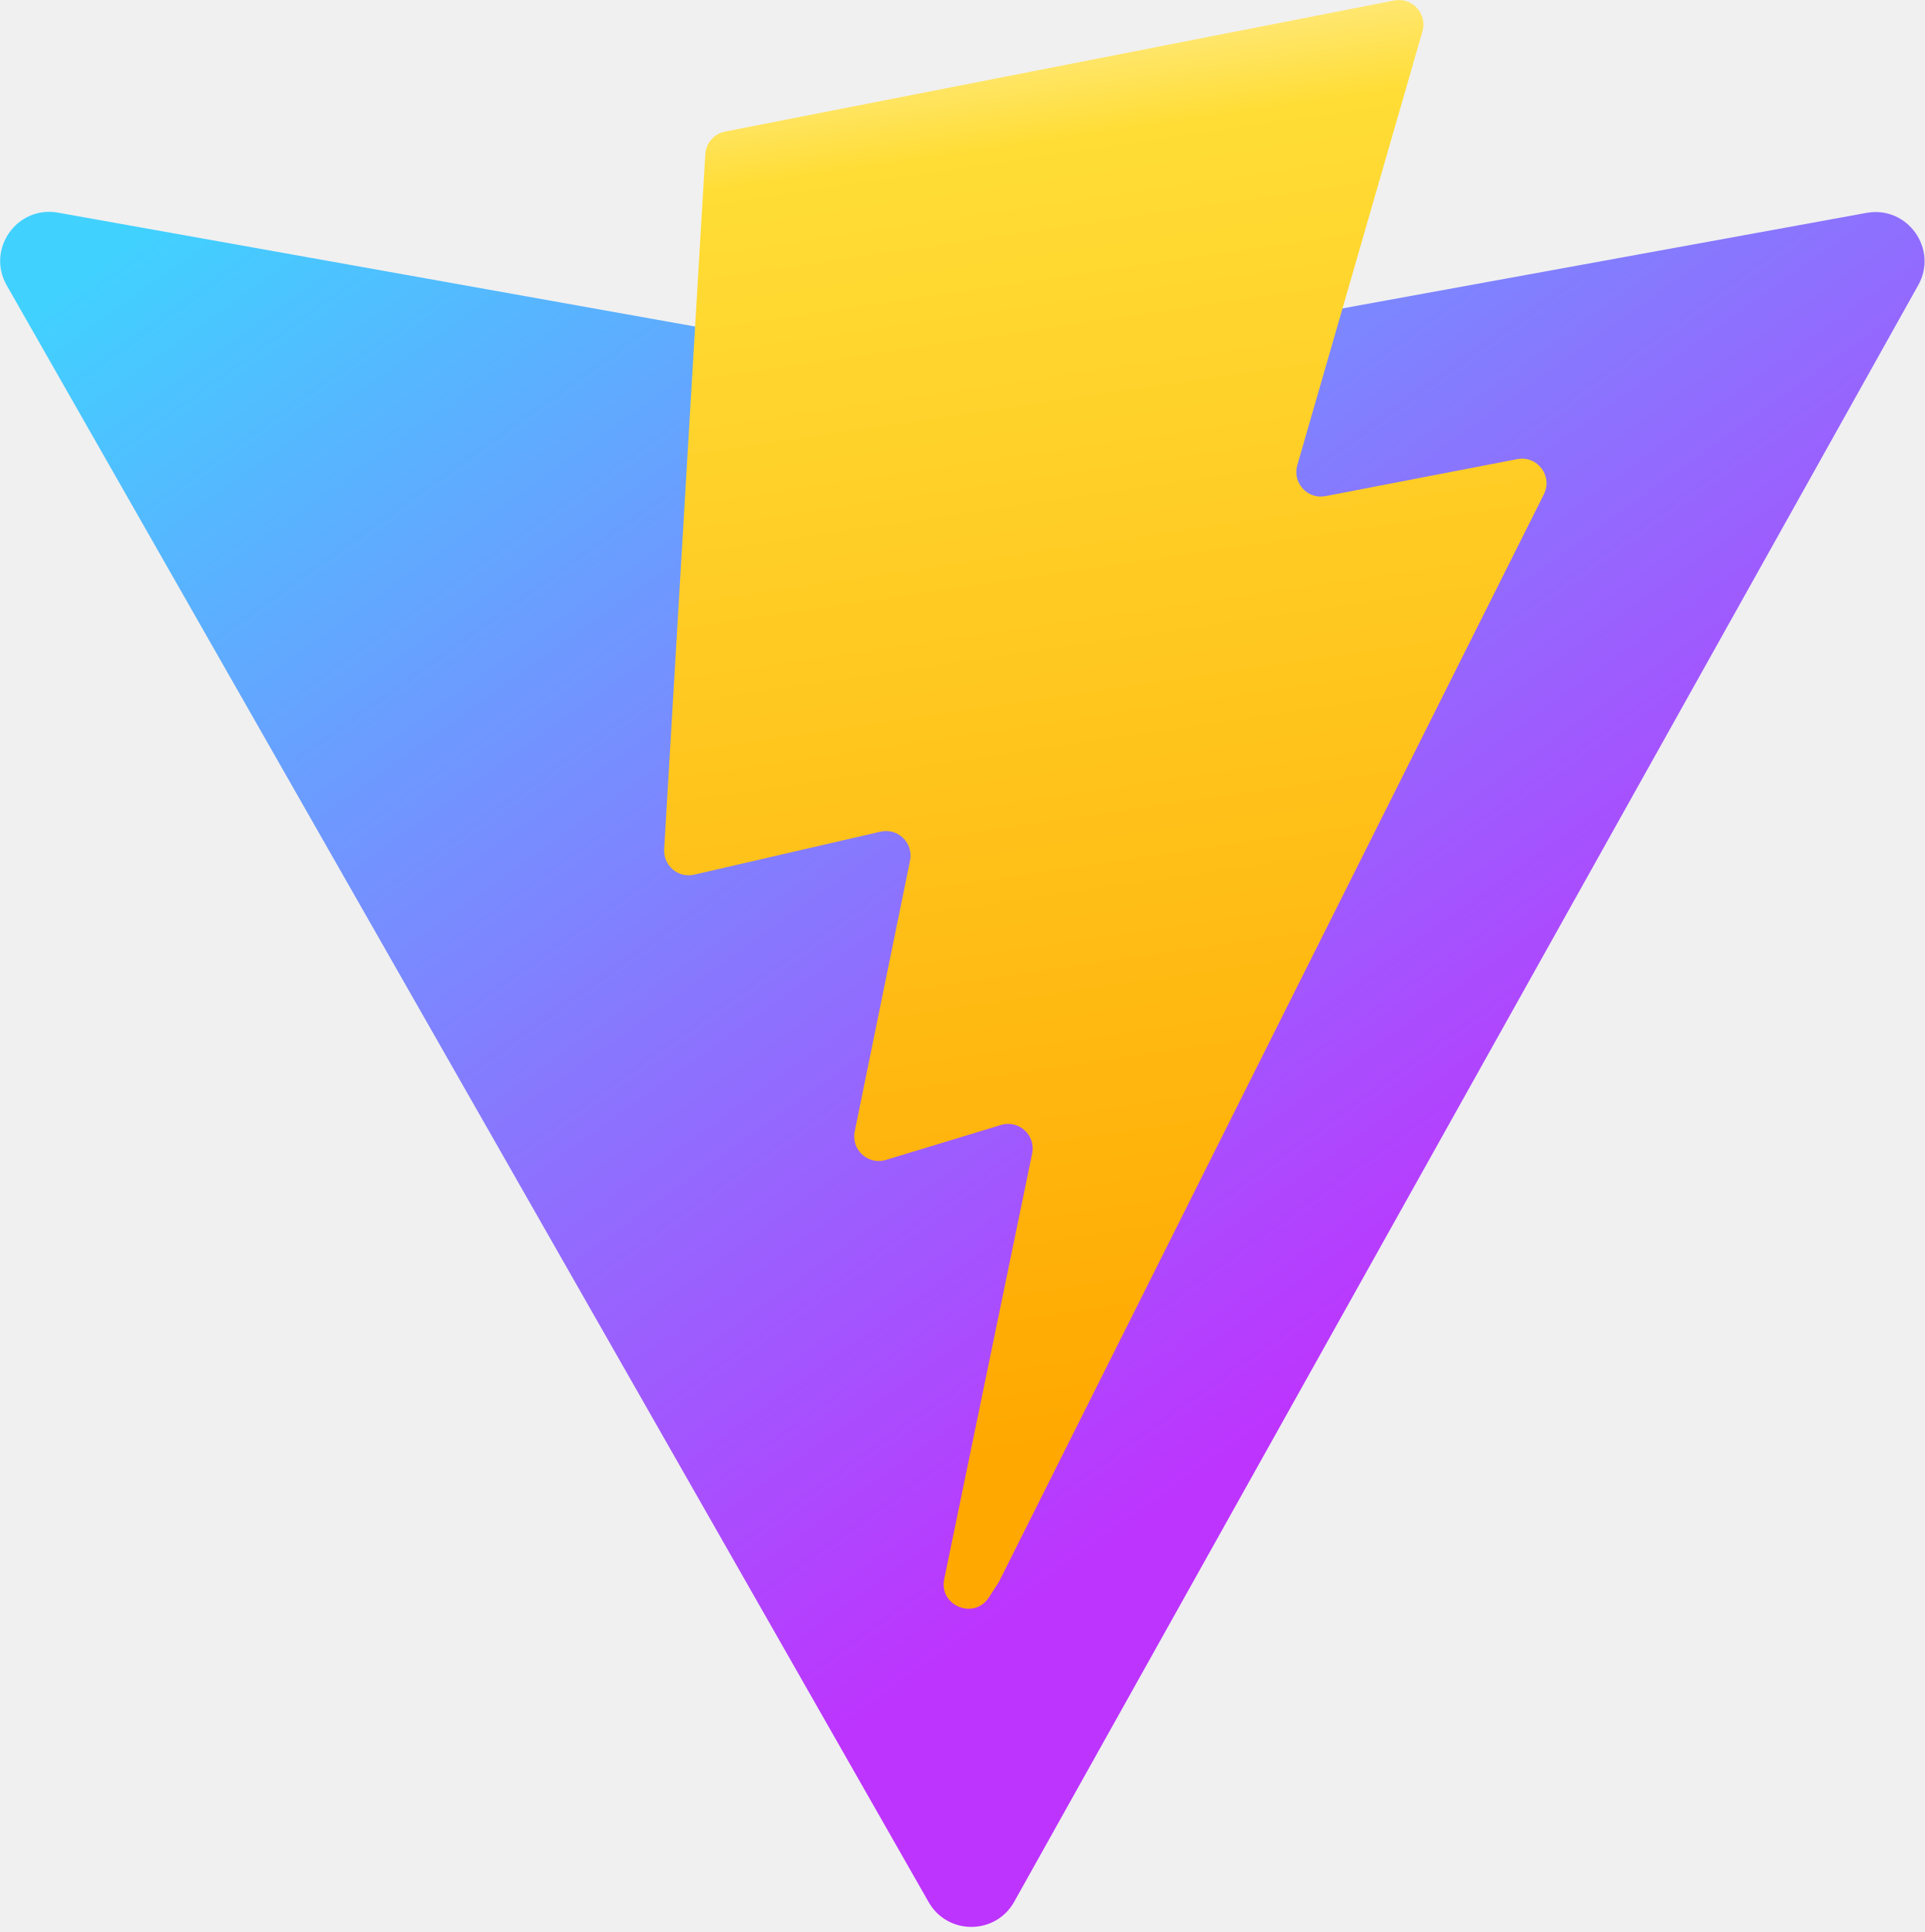
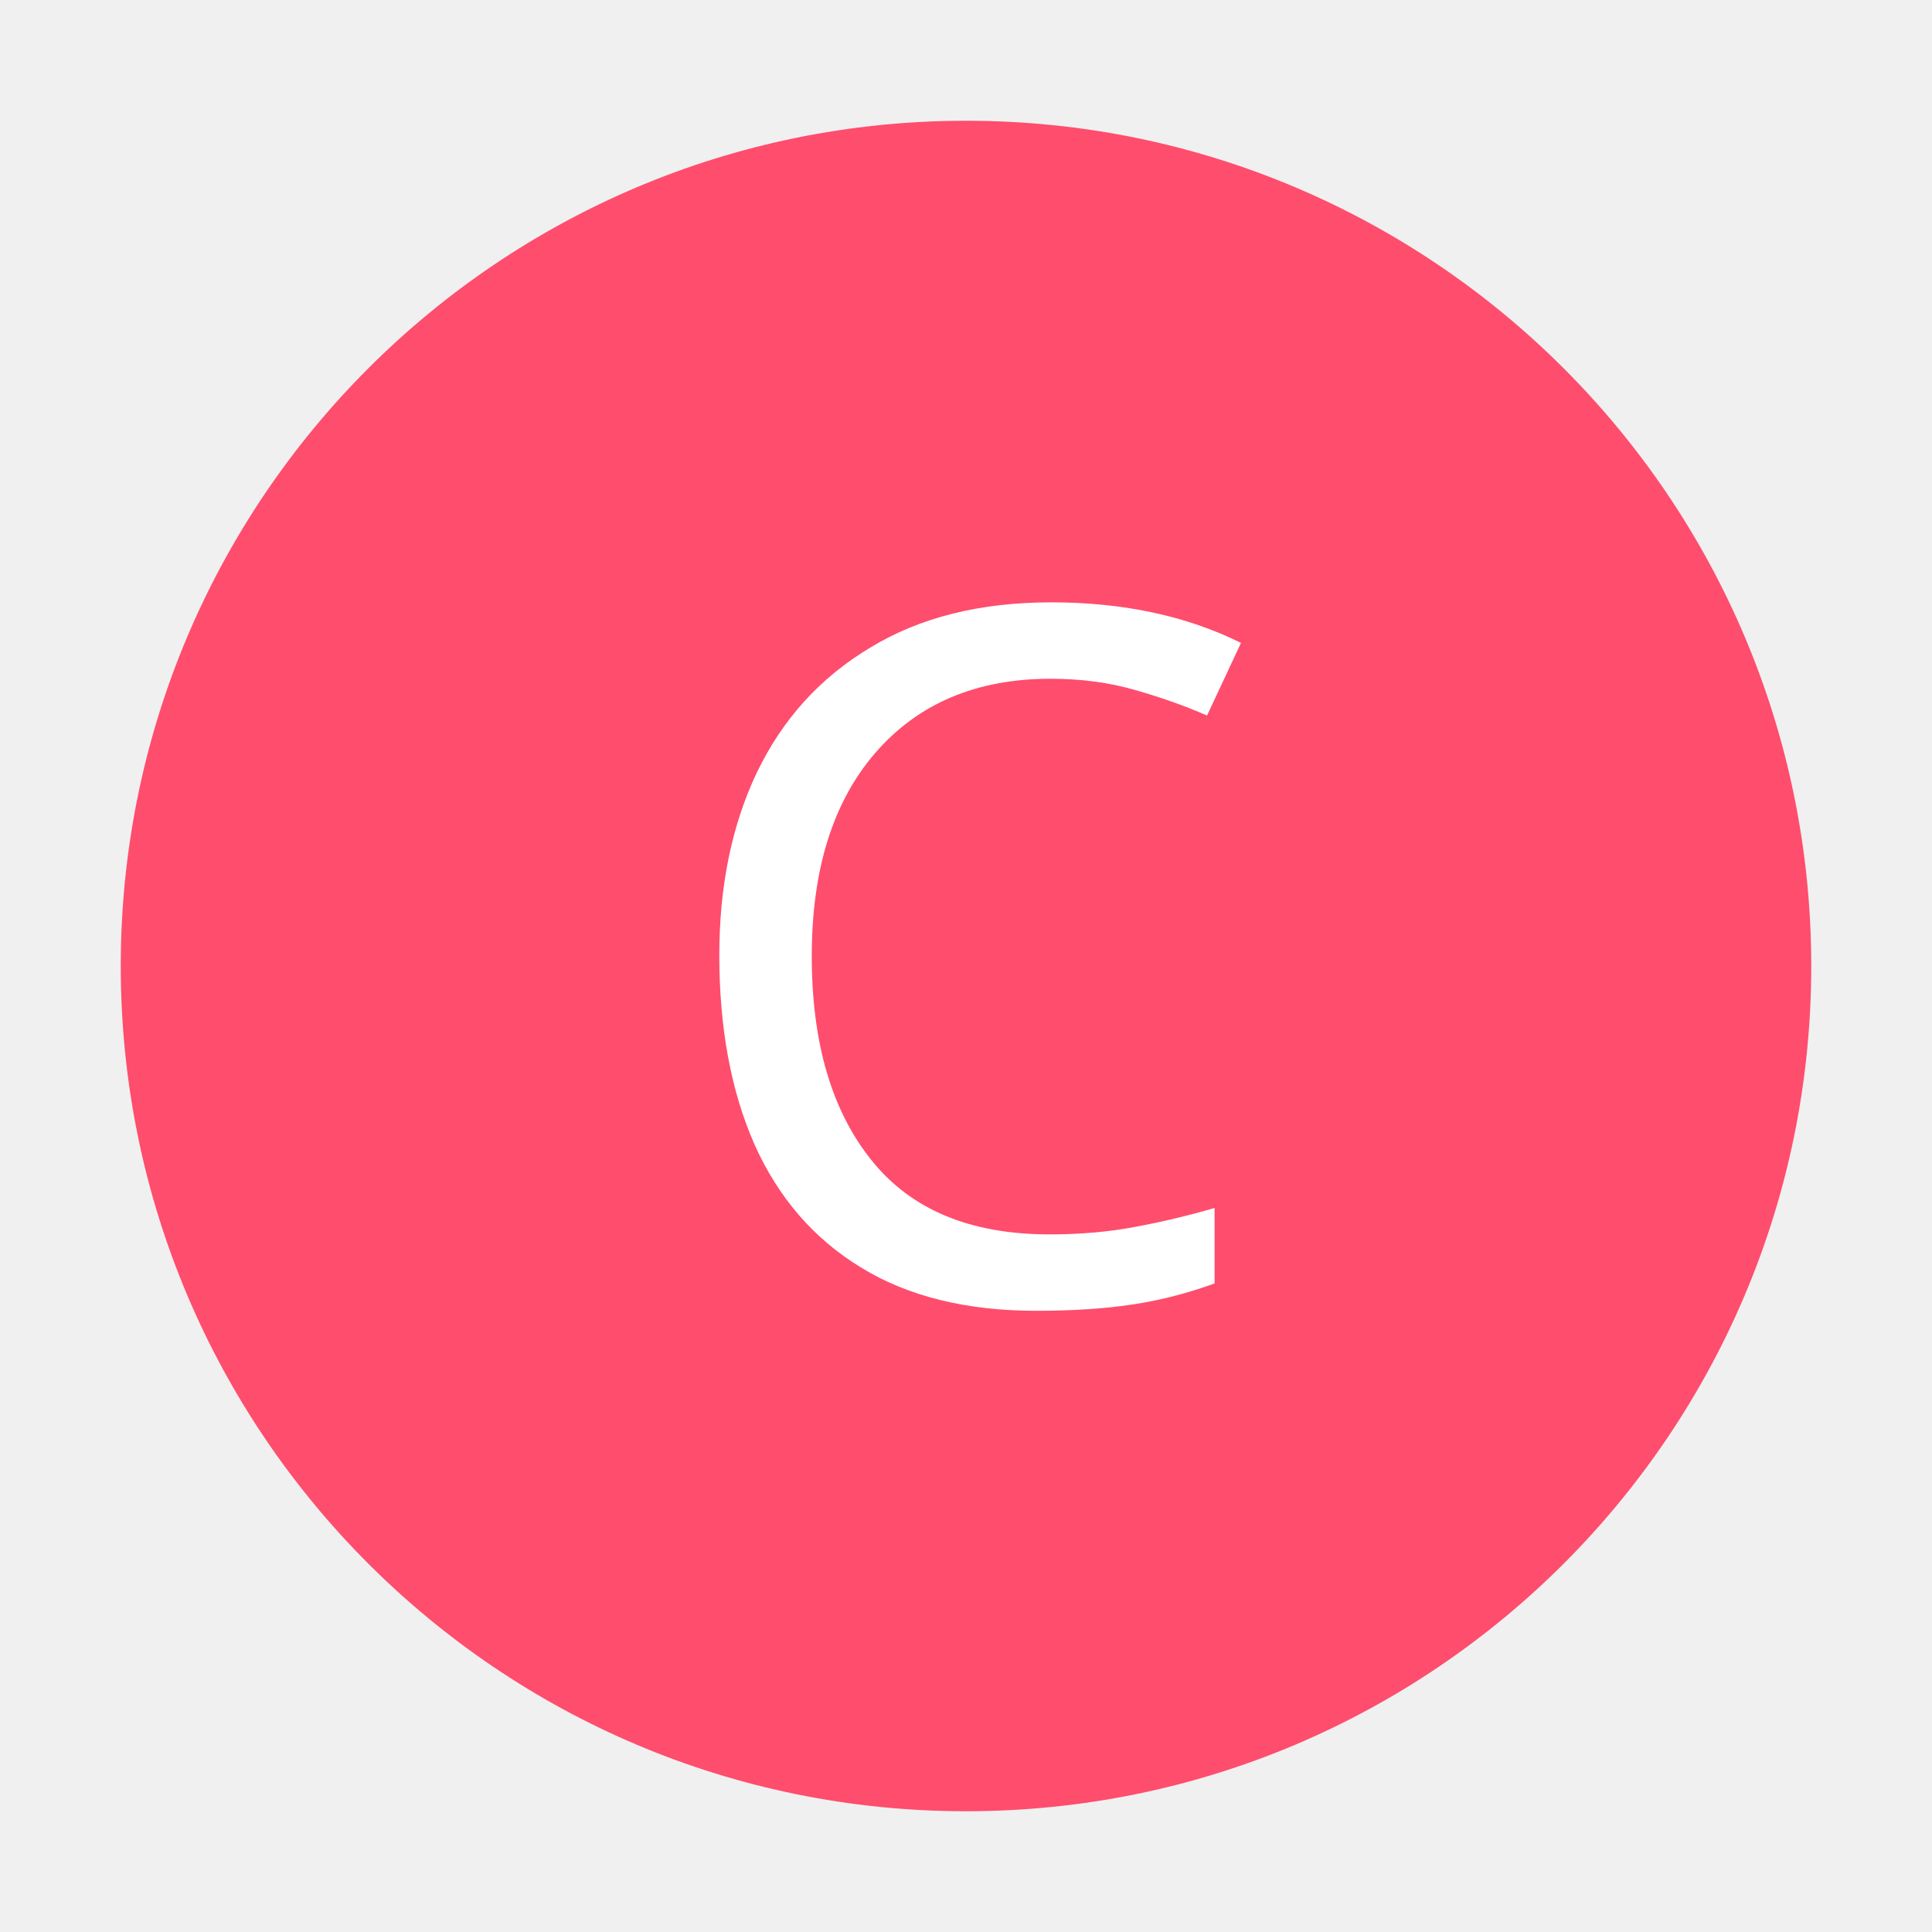
- <svg xmlns="http://www.w3.org/2000/svg" aria-hidden="true" role="img" class="iconify iconify--logos" width="31.88" height="32" preserveAspectRatio="xMidYMid meet" viewBox="0 0 256 257">
-   <defs>
-     <linearGradient id="IconifyId1813088fe1fbc01fb466" x1="-.828%" x2="57.636%" y1="7.652%" y2="78.411%">
-       <stop offset="0%" stop-color="#41D1FF" />
-       <stop offset="100%" stop-color="#BD34FE" />
-     </linearGradient>
-     <linearGradient id="IconifyId1813088fe1fbc01fb467" x1="43.376%" x2="50.316%" y1="2.242%" y2="89.03%">
-       <stop offset="0%" stop-color="#FFEA83" />
-       <stop offset="8.333%" stop-color="#FFDD35" />
-       <stop offset="100%" stop-color="#FFA800" />
-     </linearGradient>
-   </defs>
-   <path fill="url(#IconifyId1813088fe1fbc01fb466)" d="M255.153 37.938L134.897 252.976c-2.483 4.44-8.862 4.466-11.382.048L.875 37.958c-2.746-4.814 1.371-10.646 6.827-9.67l120.385 21.517a6.537 6.537 0 0 0 2.322-.004l117.867-21.483c5.438-.991 9.574 4.796 6.877 9.62Z" />
-   <path fill="url(#IconifyId1813088fe1fbc01fb467)" d="M185.432.063L96.44 17.501a3.268 3.268 0 0 0-2.634 3.014l-5.474 92.456a3.268 3.268 0 0 0 3.997 3.378l24.777-5.718c2.318-.535 4.413 1.507 3.936 3.838l-7.361 36.047c-.495 2.426 1.782 4.5 4.151 3.78l15.304-4.649c2.372-.72 4.652 1.36 4.15 3.788l-11.698 56.621c-.732 3.542 3.979 5.473 5.943 2.437l1.313-2.028l72.516-144.72c1.215-2.423-.88-5.186-3.54-4.672l-25.505 4.922c-2.396.462-4.435-1.77-3.759-4.114l16.646-57.705c.677-2.35-1.37-4.583-3.769-4.113Z" />
+ <svg xmlns="http://www.w3.org/2000/svg" viewBox="0 0 32 32">
+   <circle cx="16" cy="16" r="14" fill="#ff4d6d" />
+   <text x="50%" y="50%" dominant-baseline="middle" text-anchor="middle" fill="white" font-size="16" font-family="sans-serif">C</text>
</svg>
